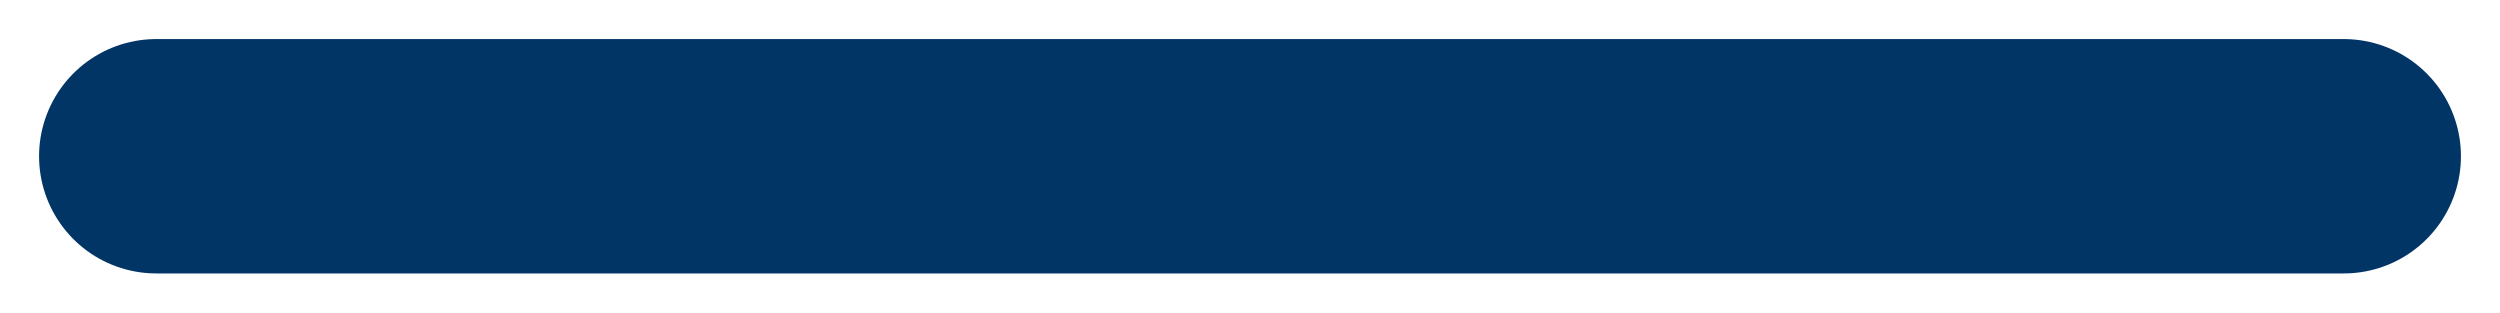
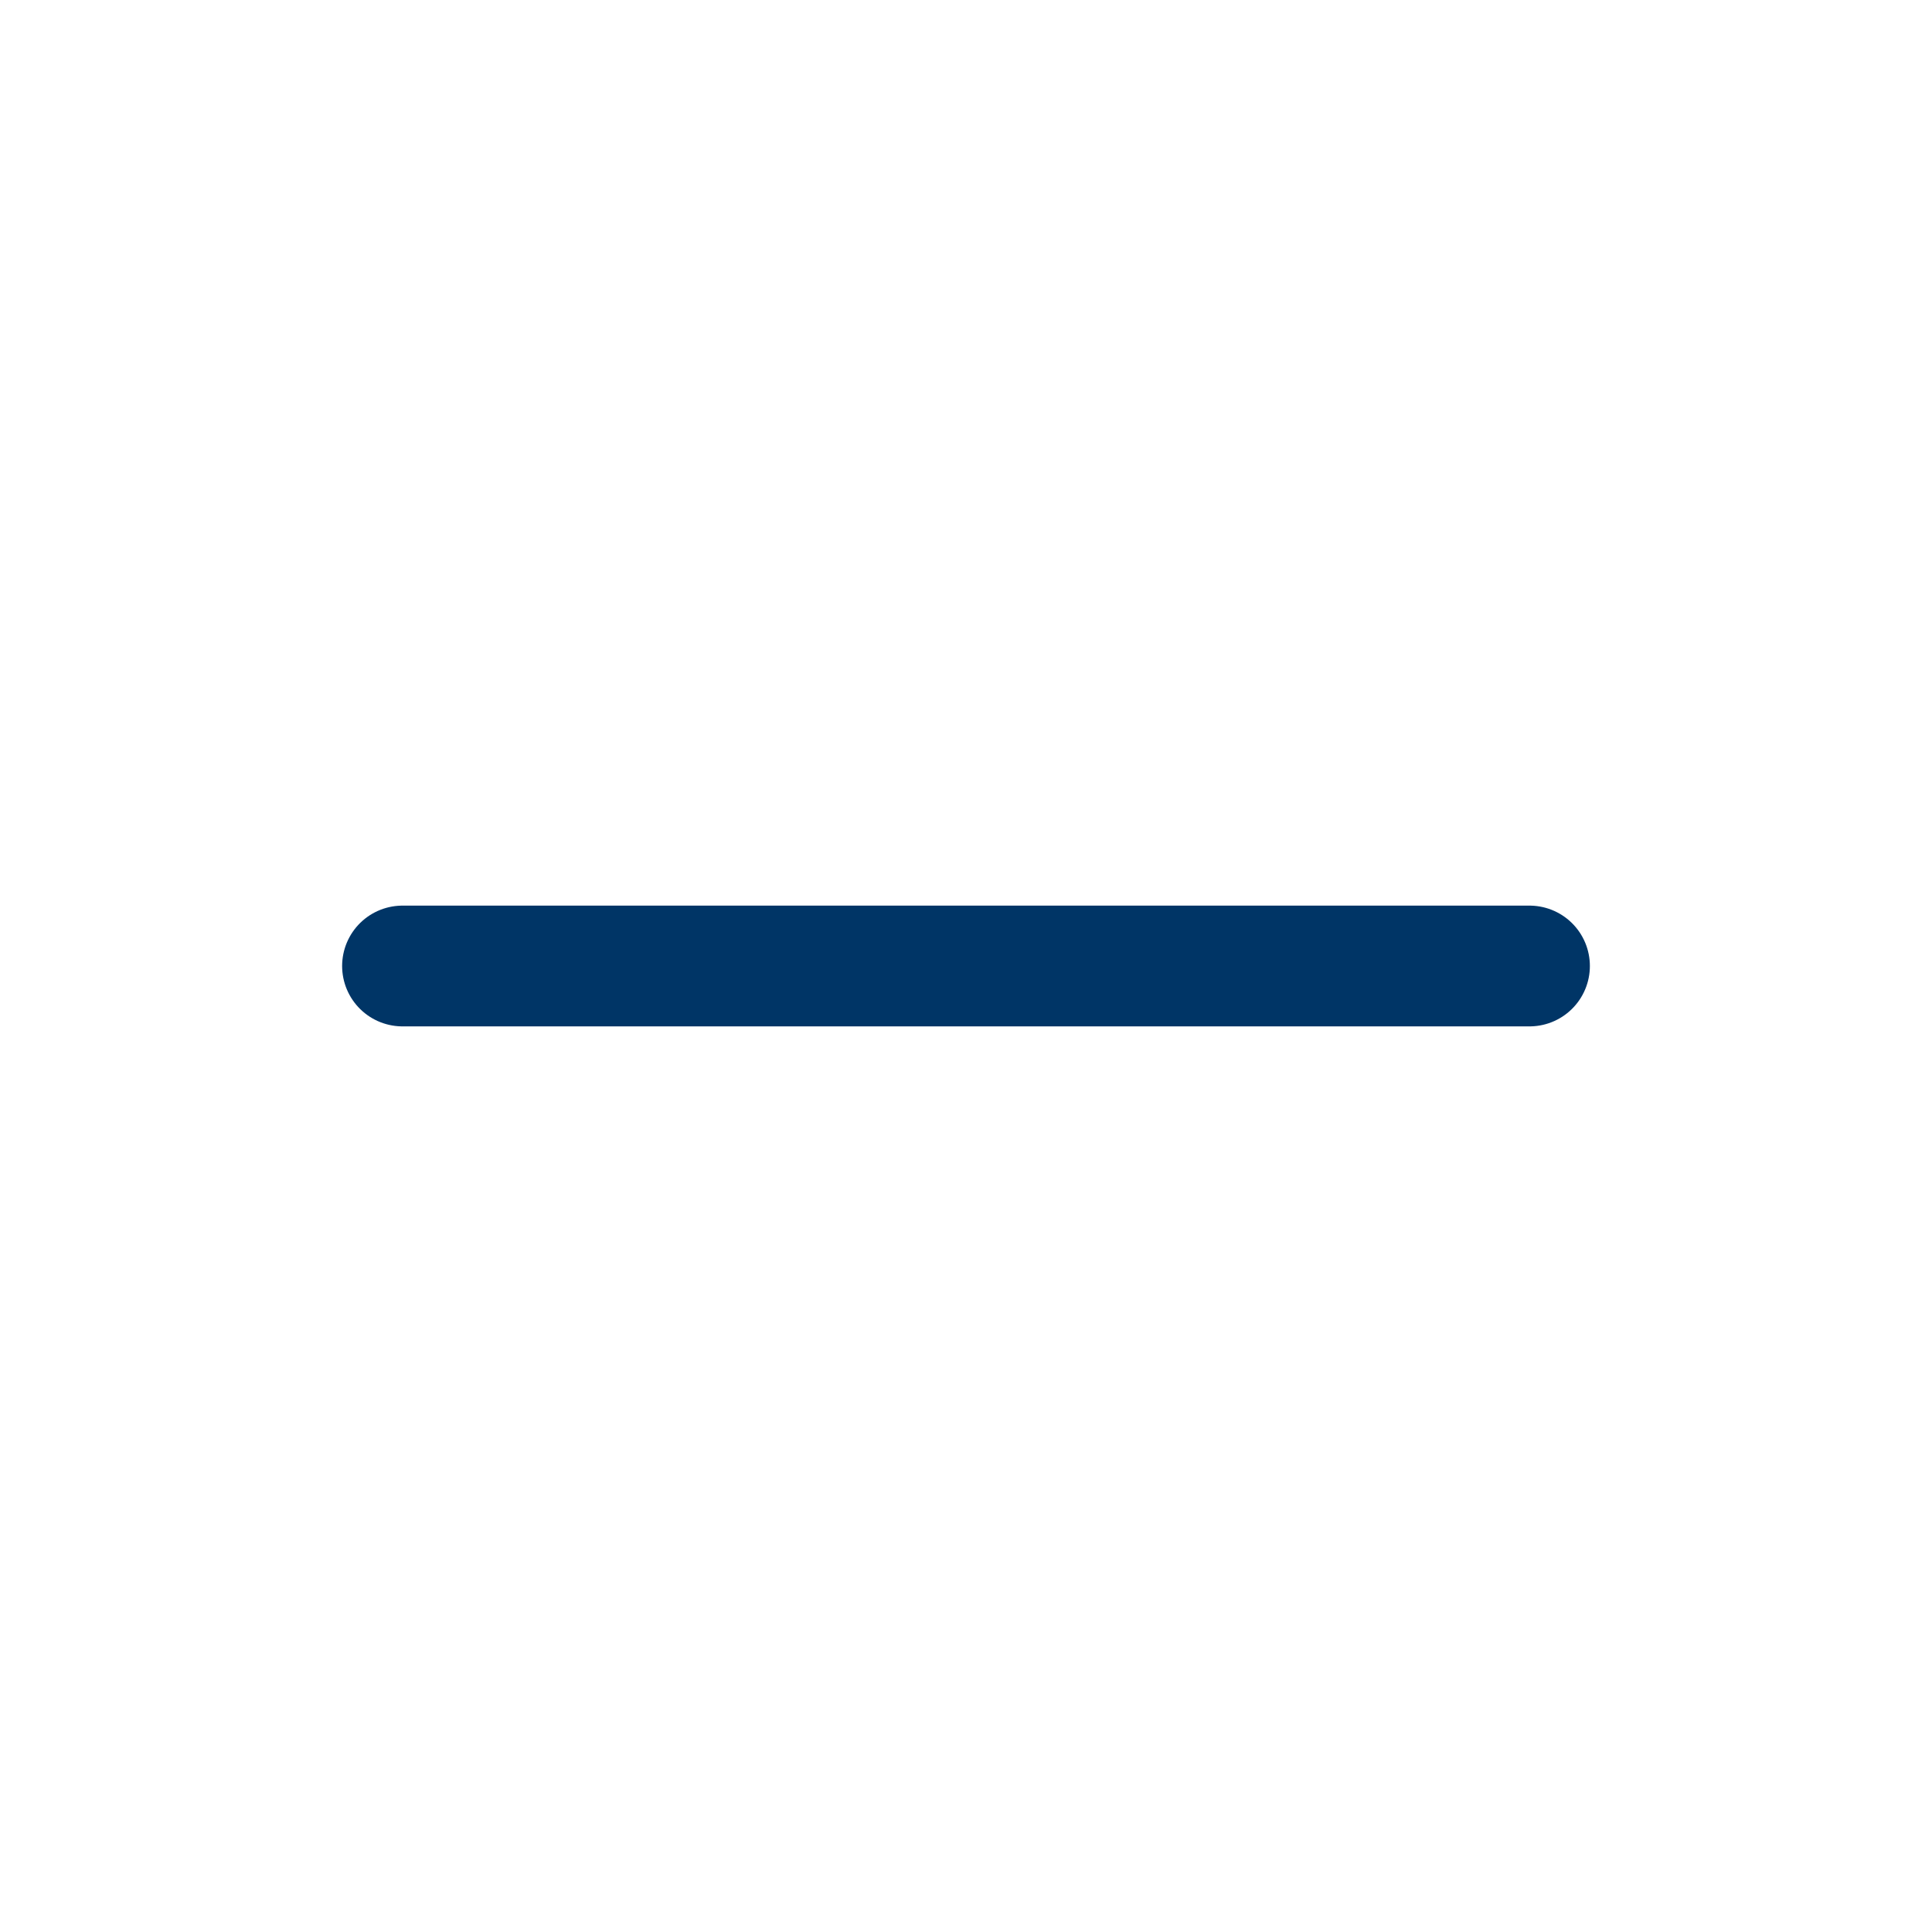
- <svg xmlns="http://www.w3.org/2000/svg" width="16" height="2" viewBox="0 0 16 2" fill="none">
-   <path d="M1 1H15" stroke="#003566" stroke-width="1.5" stroke-linecap="round" stroke-linejoin="round" />
+ <svg xmlns="http://www.w3.org/2000/svg" width="24" height="24" viewBox="0 0 24 24" fill="none">
+   <path d="M5 12H19" stroke="#003566" stroke-width="1.5" stroke-linecap="round" stroke-linejoin="round" />
</svg>
